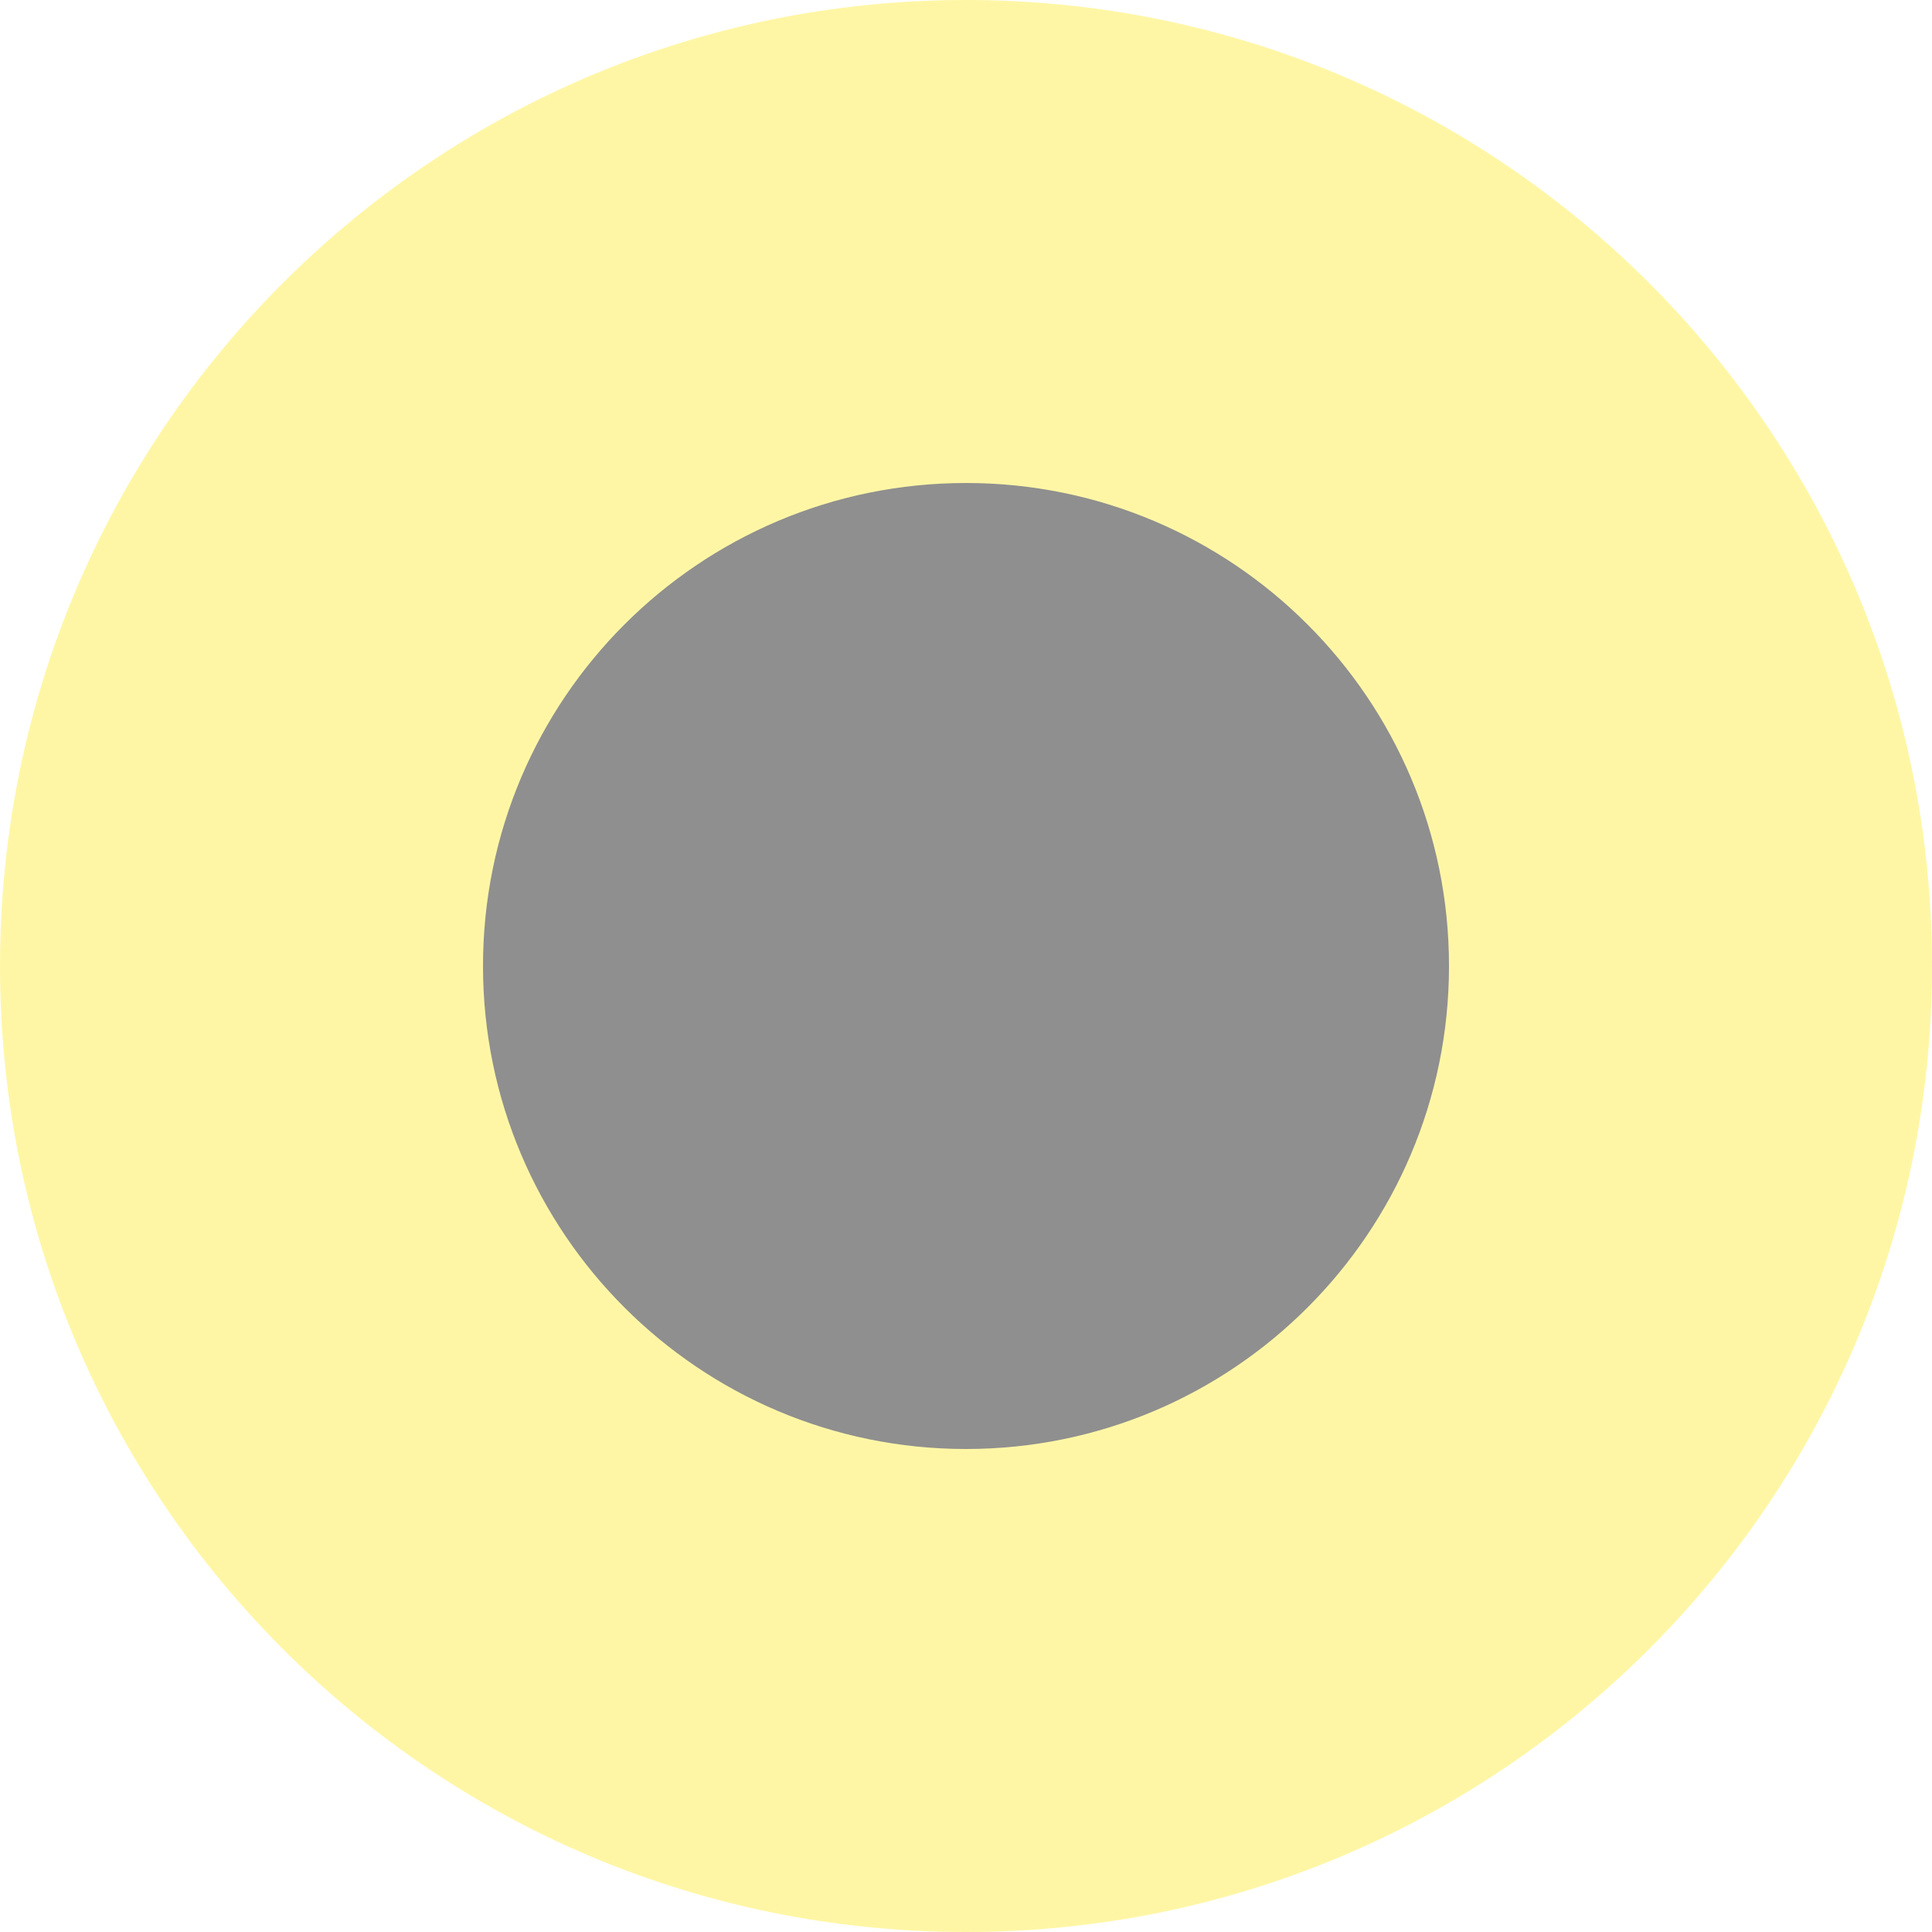
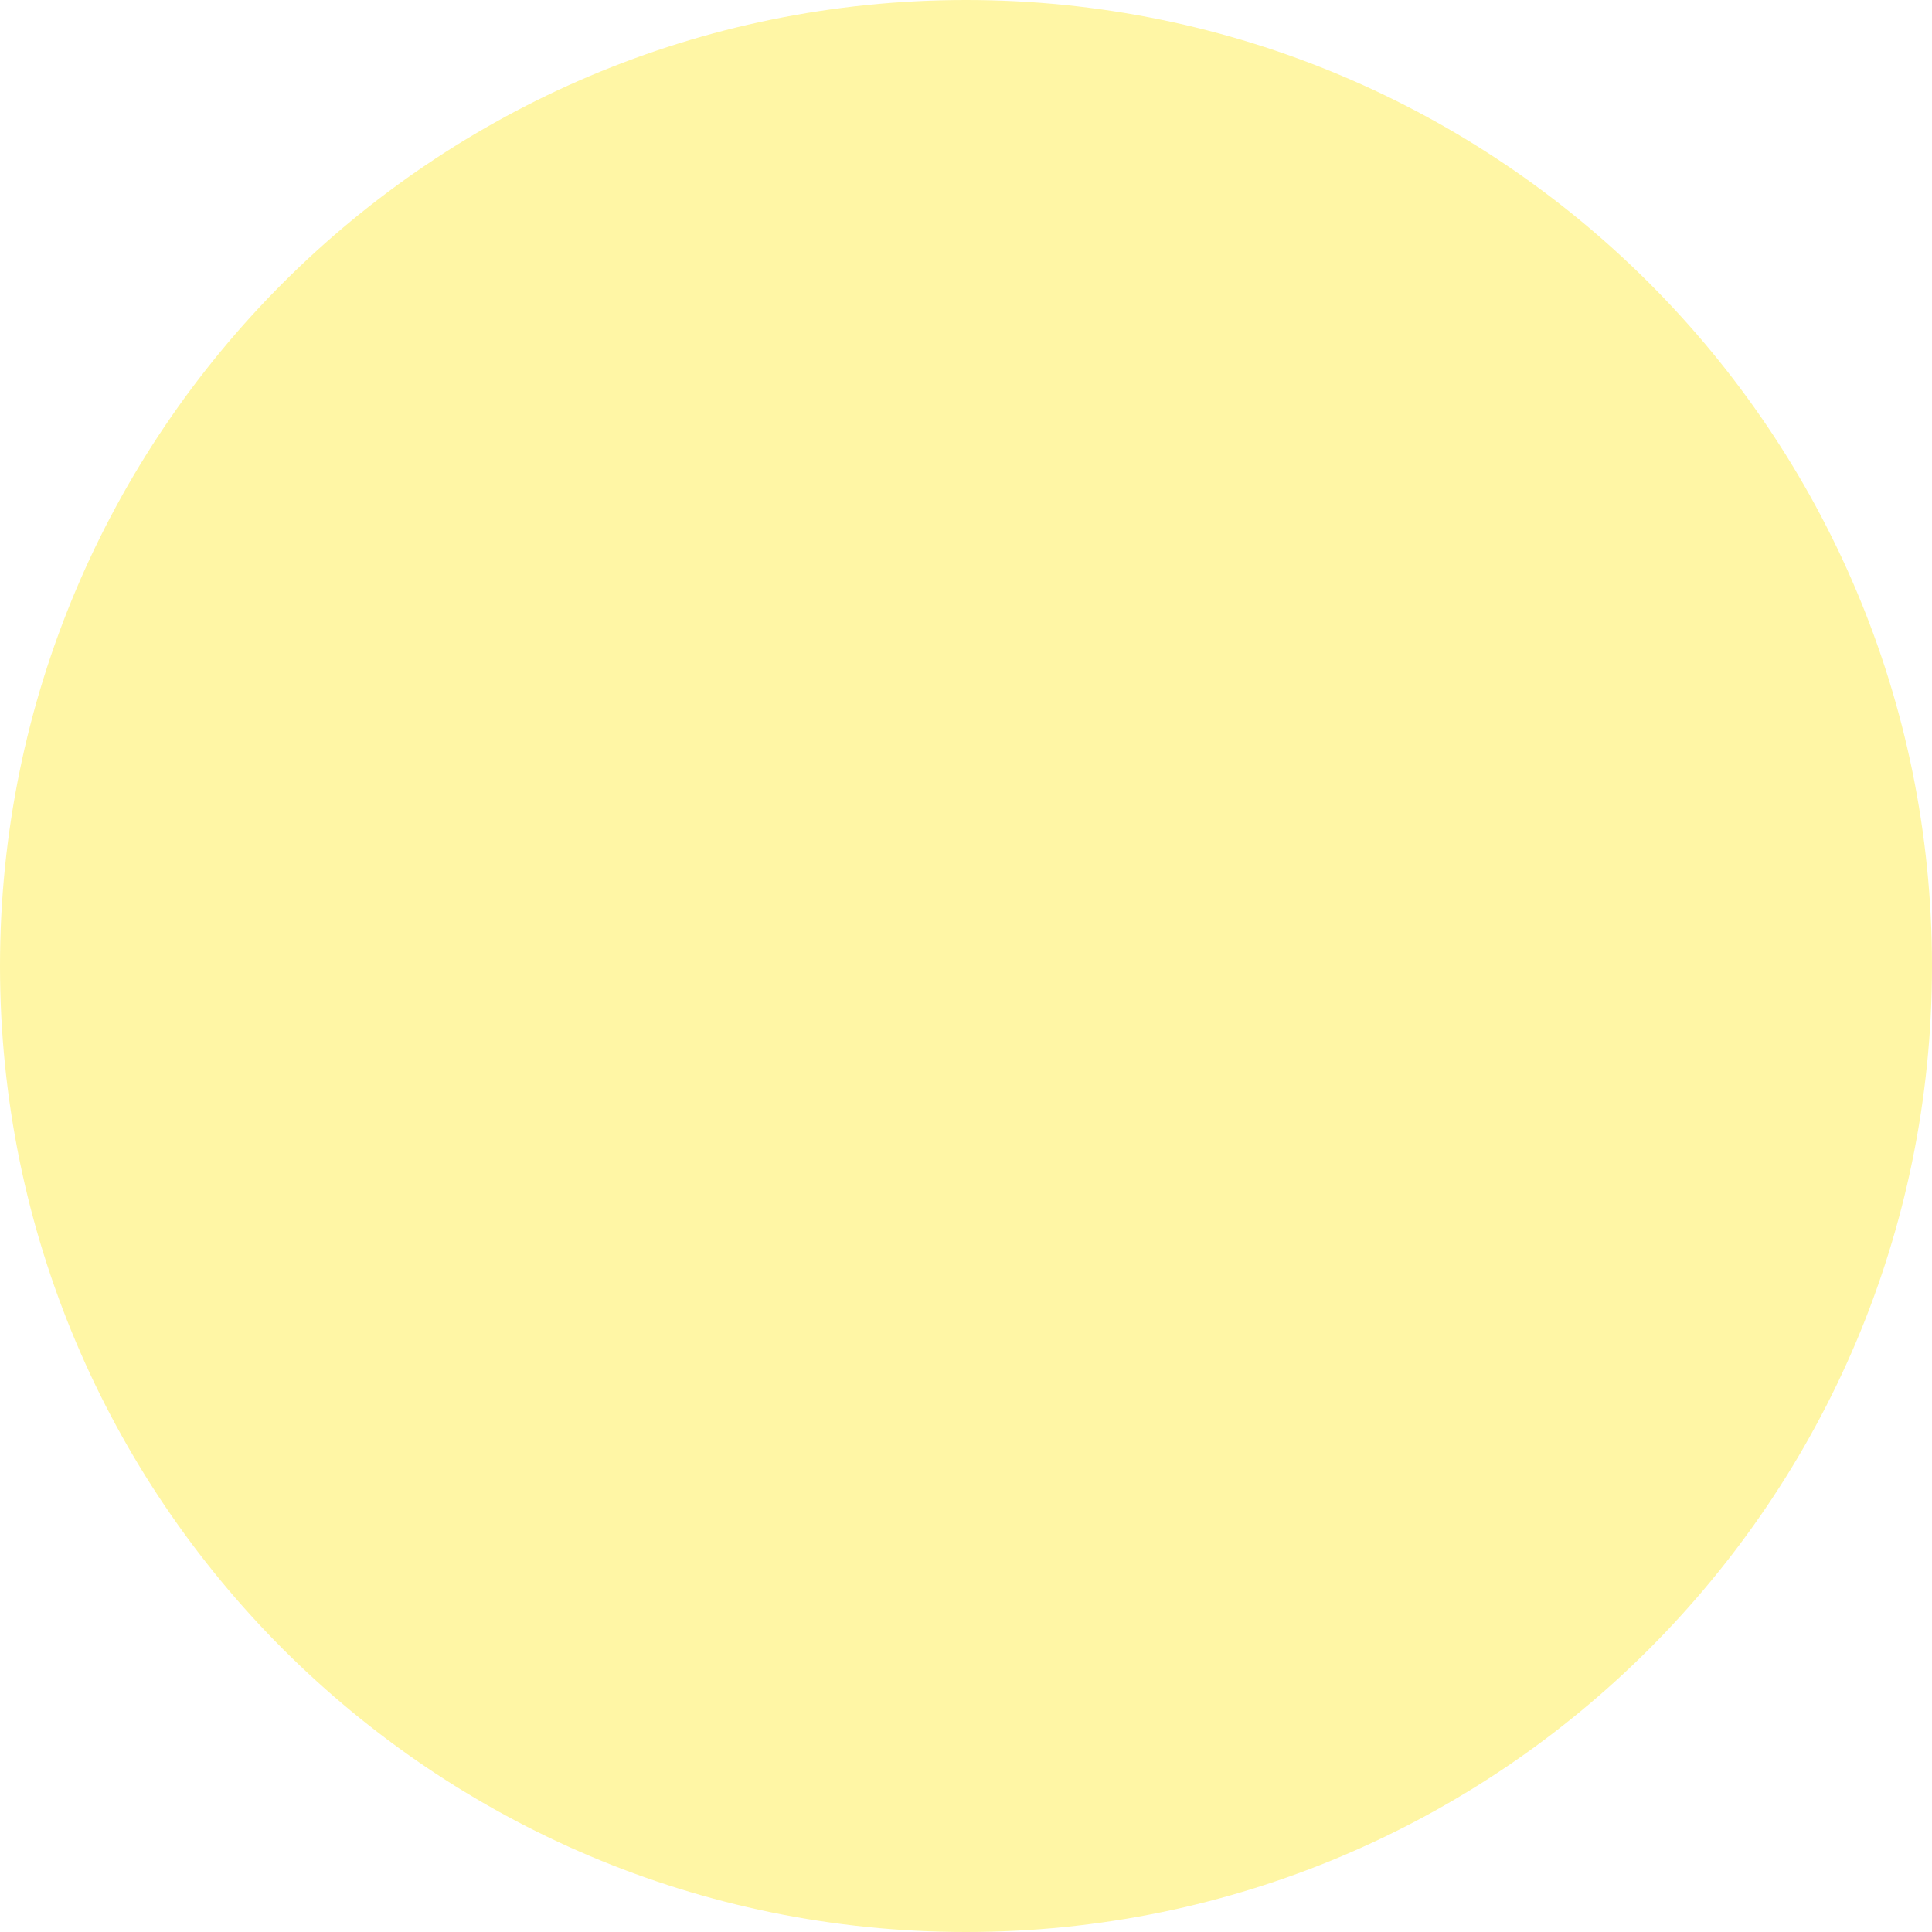
<svg xmlns="http://www.w3.org/2000/svg" width="36" height="36" fill="none">
  <circle cx="18" cy="18" r="14" fill="#8F8F8F" />
-   <path fill-rule="evenodd" clip-rule="evenodd" d="M18 36c9.941 0 18-8.059 18-18S27.941 0 18 0 0 8.059 0 18s8.059 18 18 18zm0-9a9 9 0 100-18 9 9 0 000 18z" fill="#FFF6A5" />
+   <path fillRule="evenodd" clipRule="evenodd" d="M18 36c9.941 0 18-8.059 18-18S27.941 0 18 0 0 8.059 0 18s8.059 18 18 18zm0-9a9 9 0 100-18 9 9 0 000 18z" fill="#FFF6A5" />
</svg>
